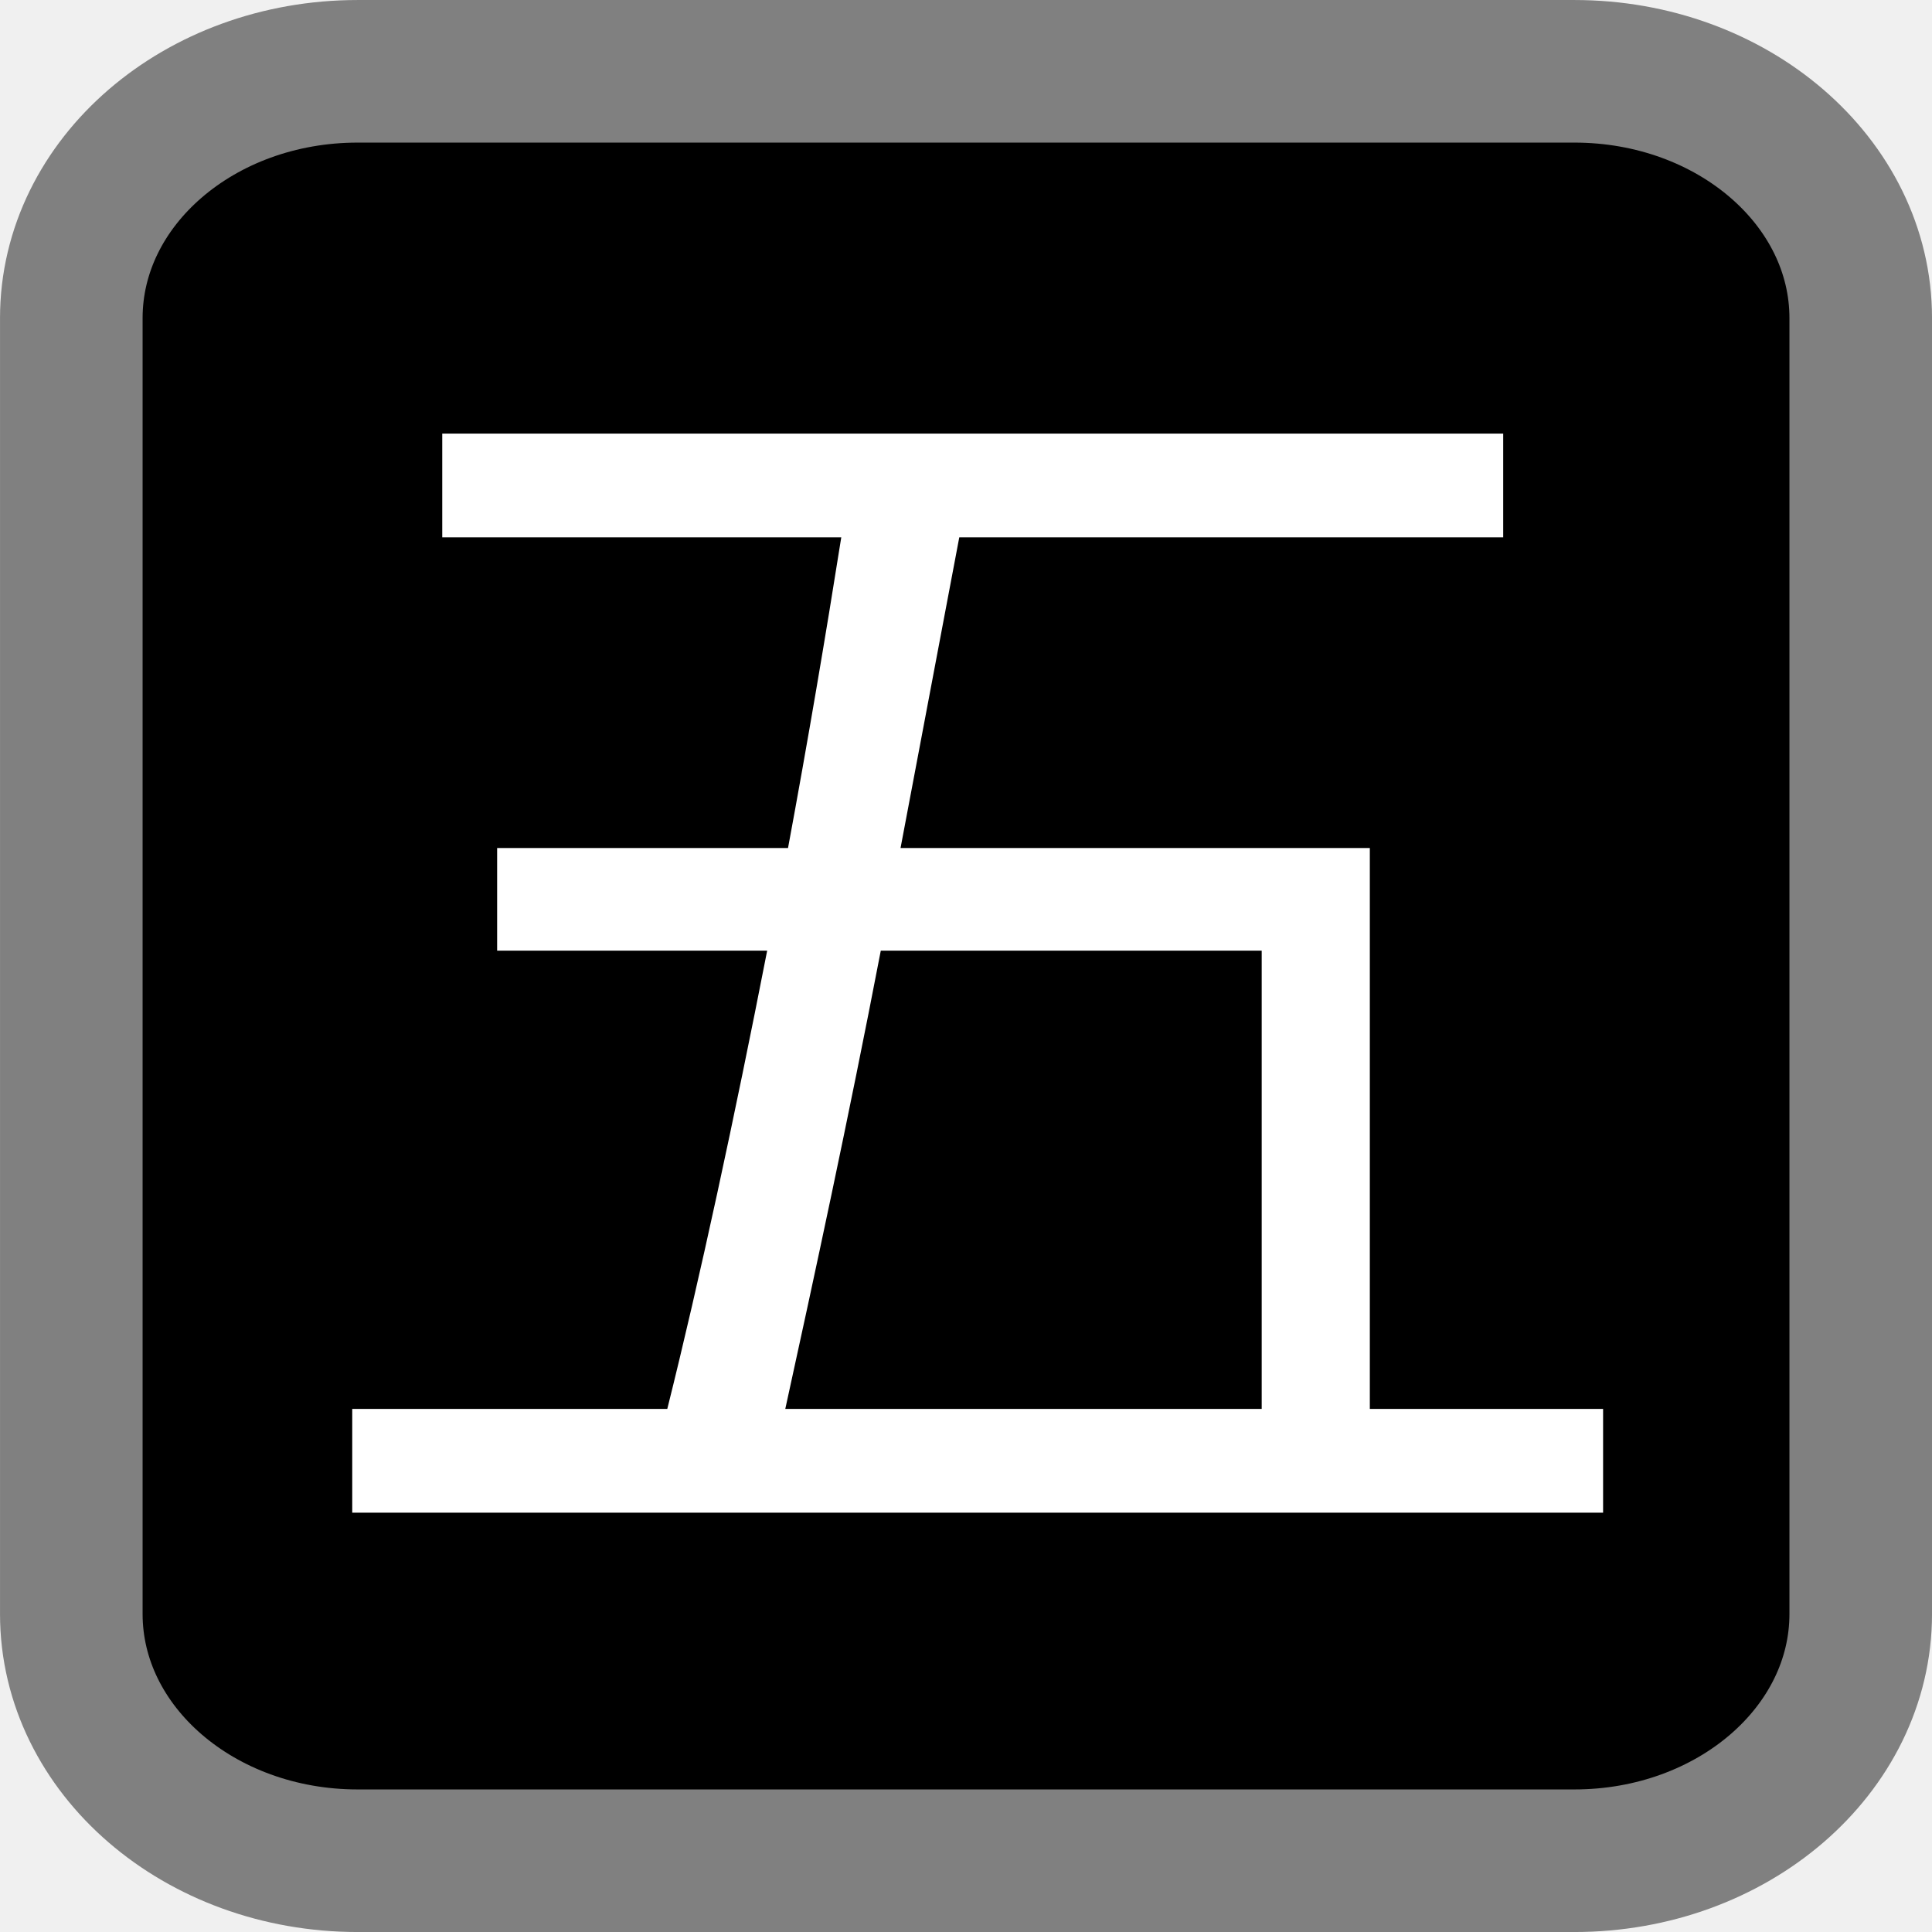
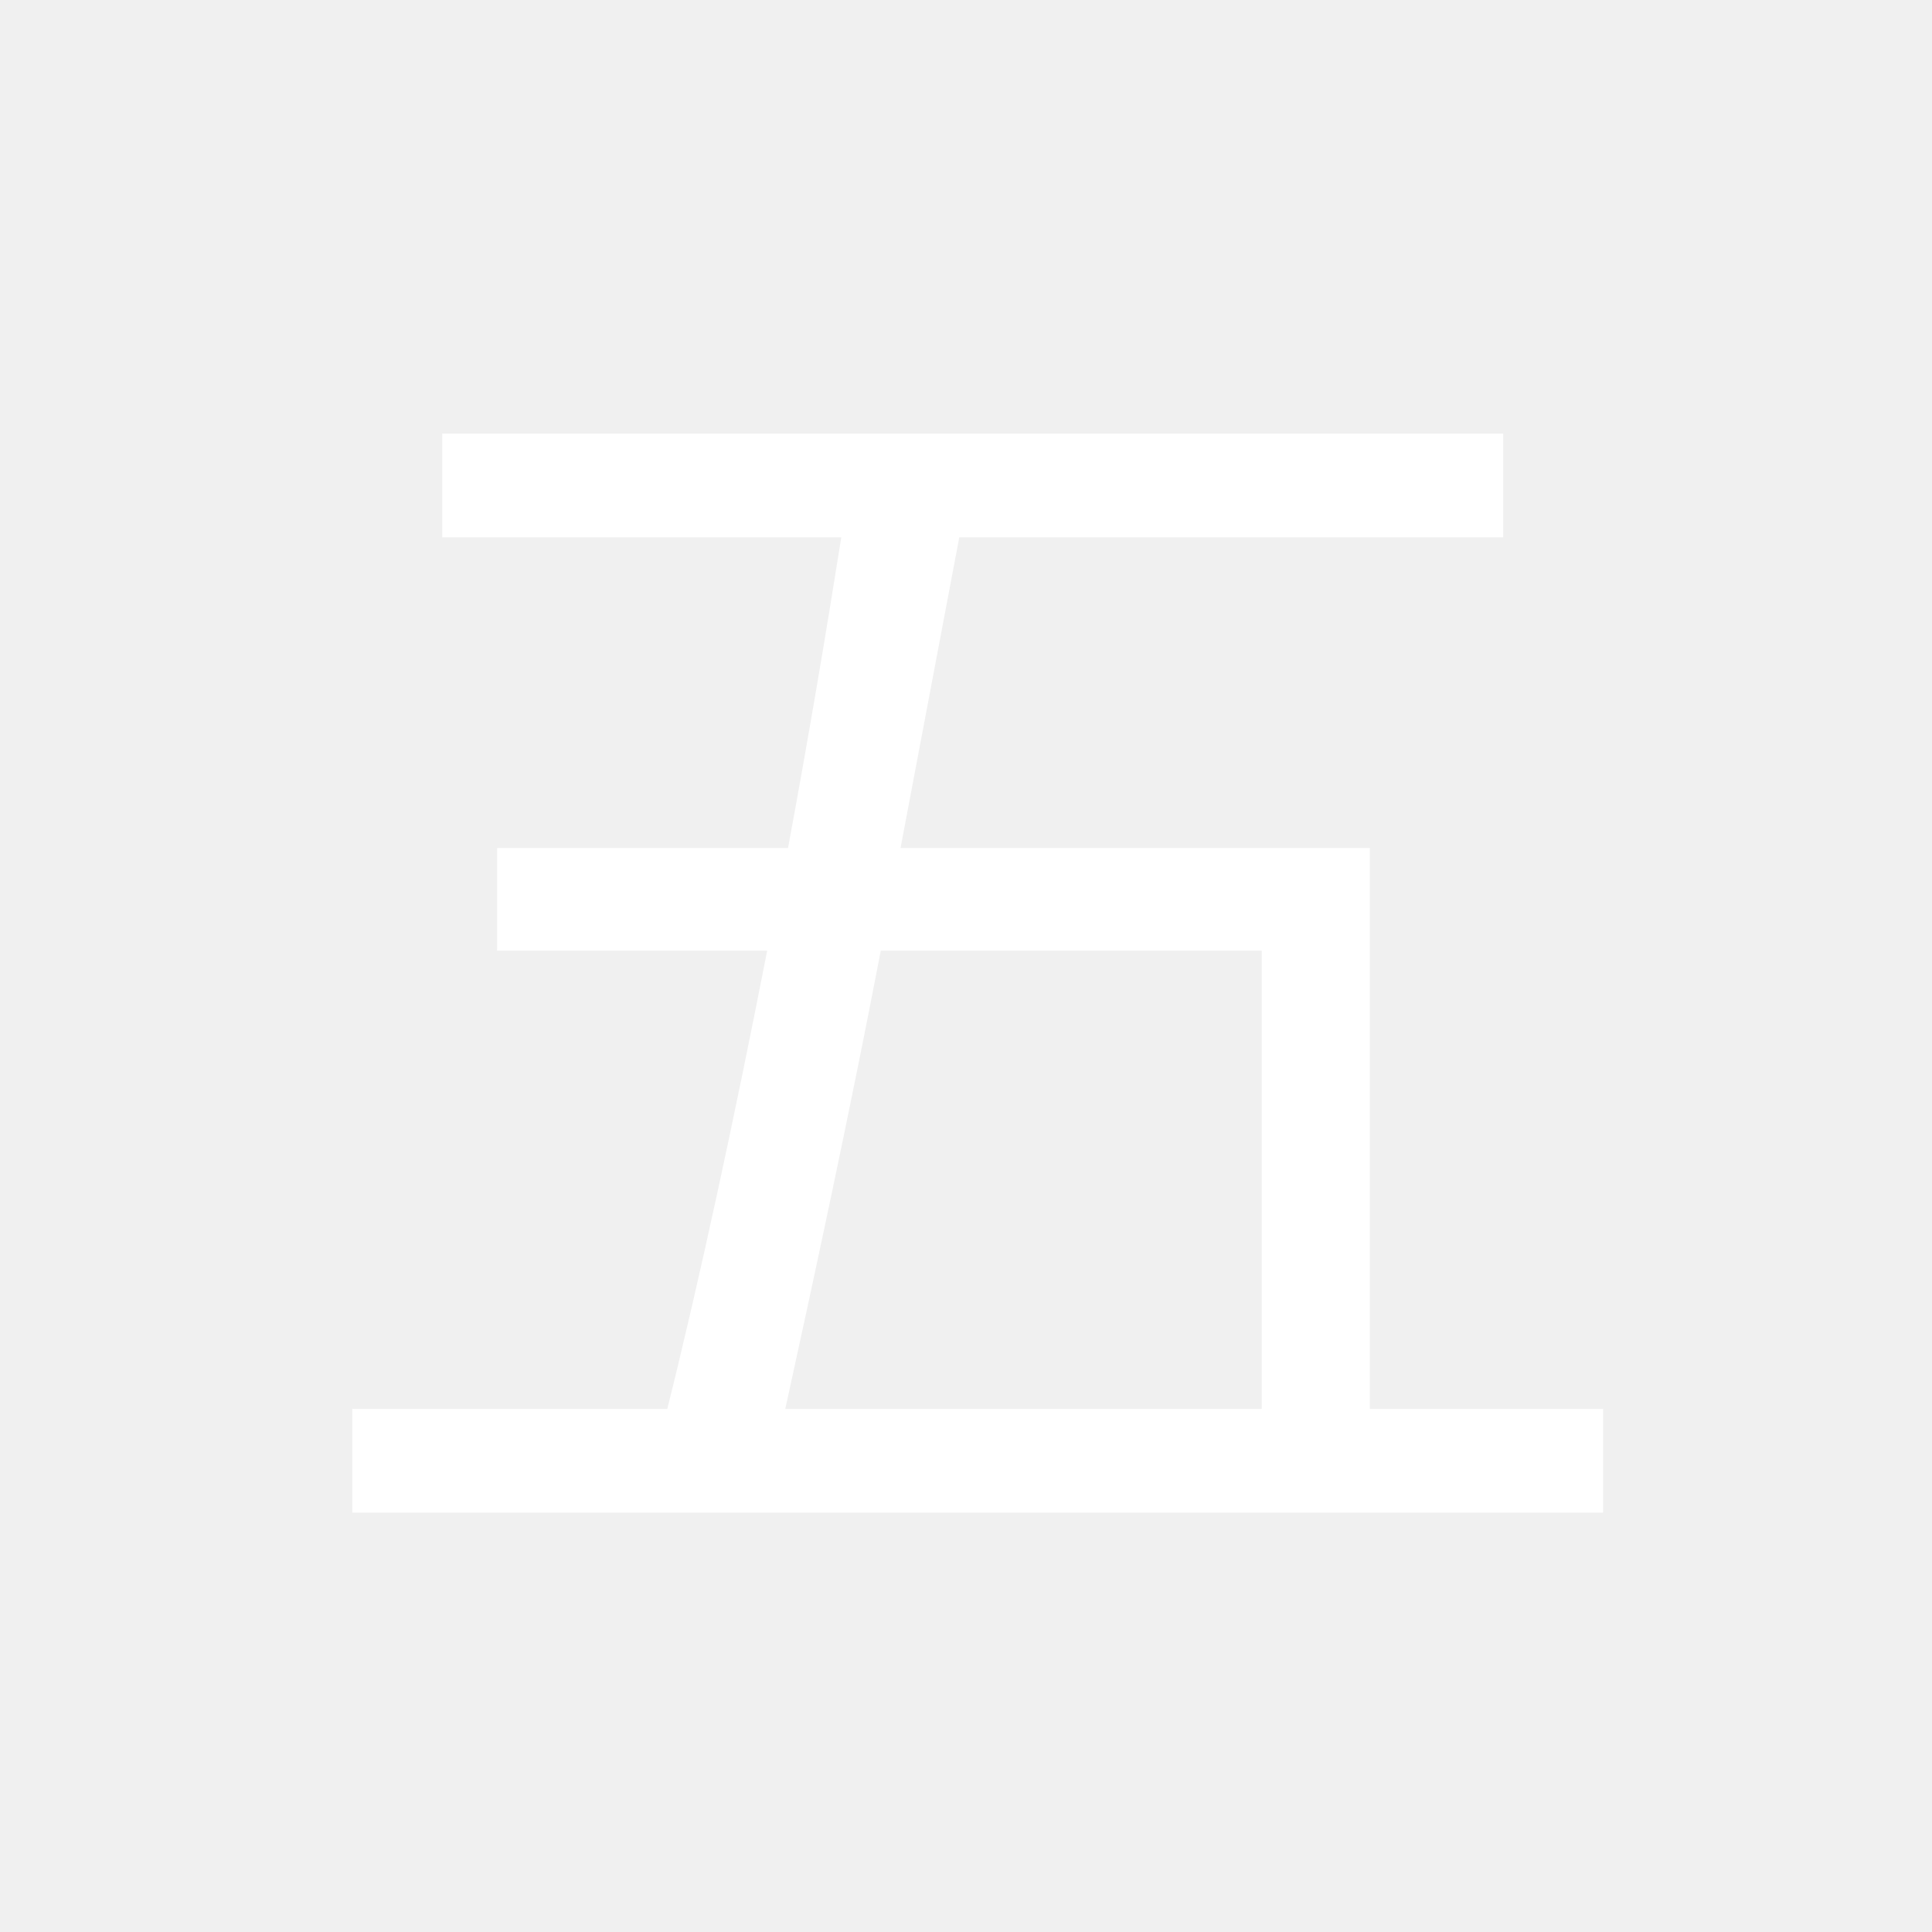
<svg xmlns="http://www.w3.org/2000/svg" version="1.0" width="55" height="55" id="svg2">
  <defs id="defs4" />
-   <rect width="50.941" height="50.941" rx="8.151" ry="7.026" x="2.03" y="2.03" id="rect2817" style="fill:#000000;fill-opacity:1;stroke:#808080;stroke-width:4.059;stroke-miterlimit:4;stroke-opacity:1;stroke-dasharray:none" />
  <text x="7.793" y="42.061" id="text2394" xml:space="preserve" style="font-size:40px;font-style:normal;font-weight:normal;fill:#ffffff;fill-opacity:1;stroke:none;font-family:Bitstream Vera Sans">
    <tspan x="7.793" y="42.061" id="tspan2396">五</tspan>
  </text>
</svg>
